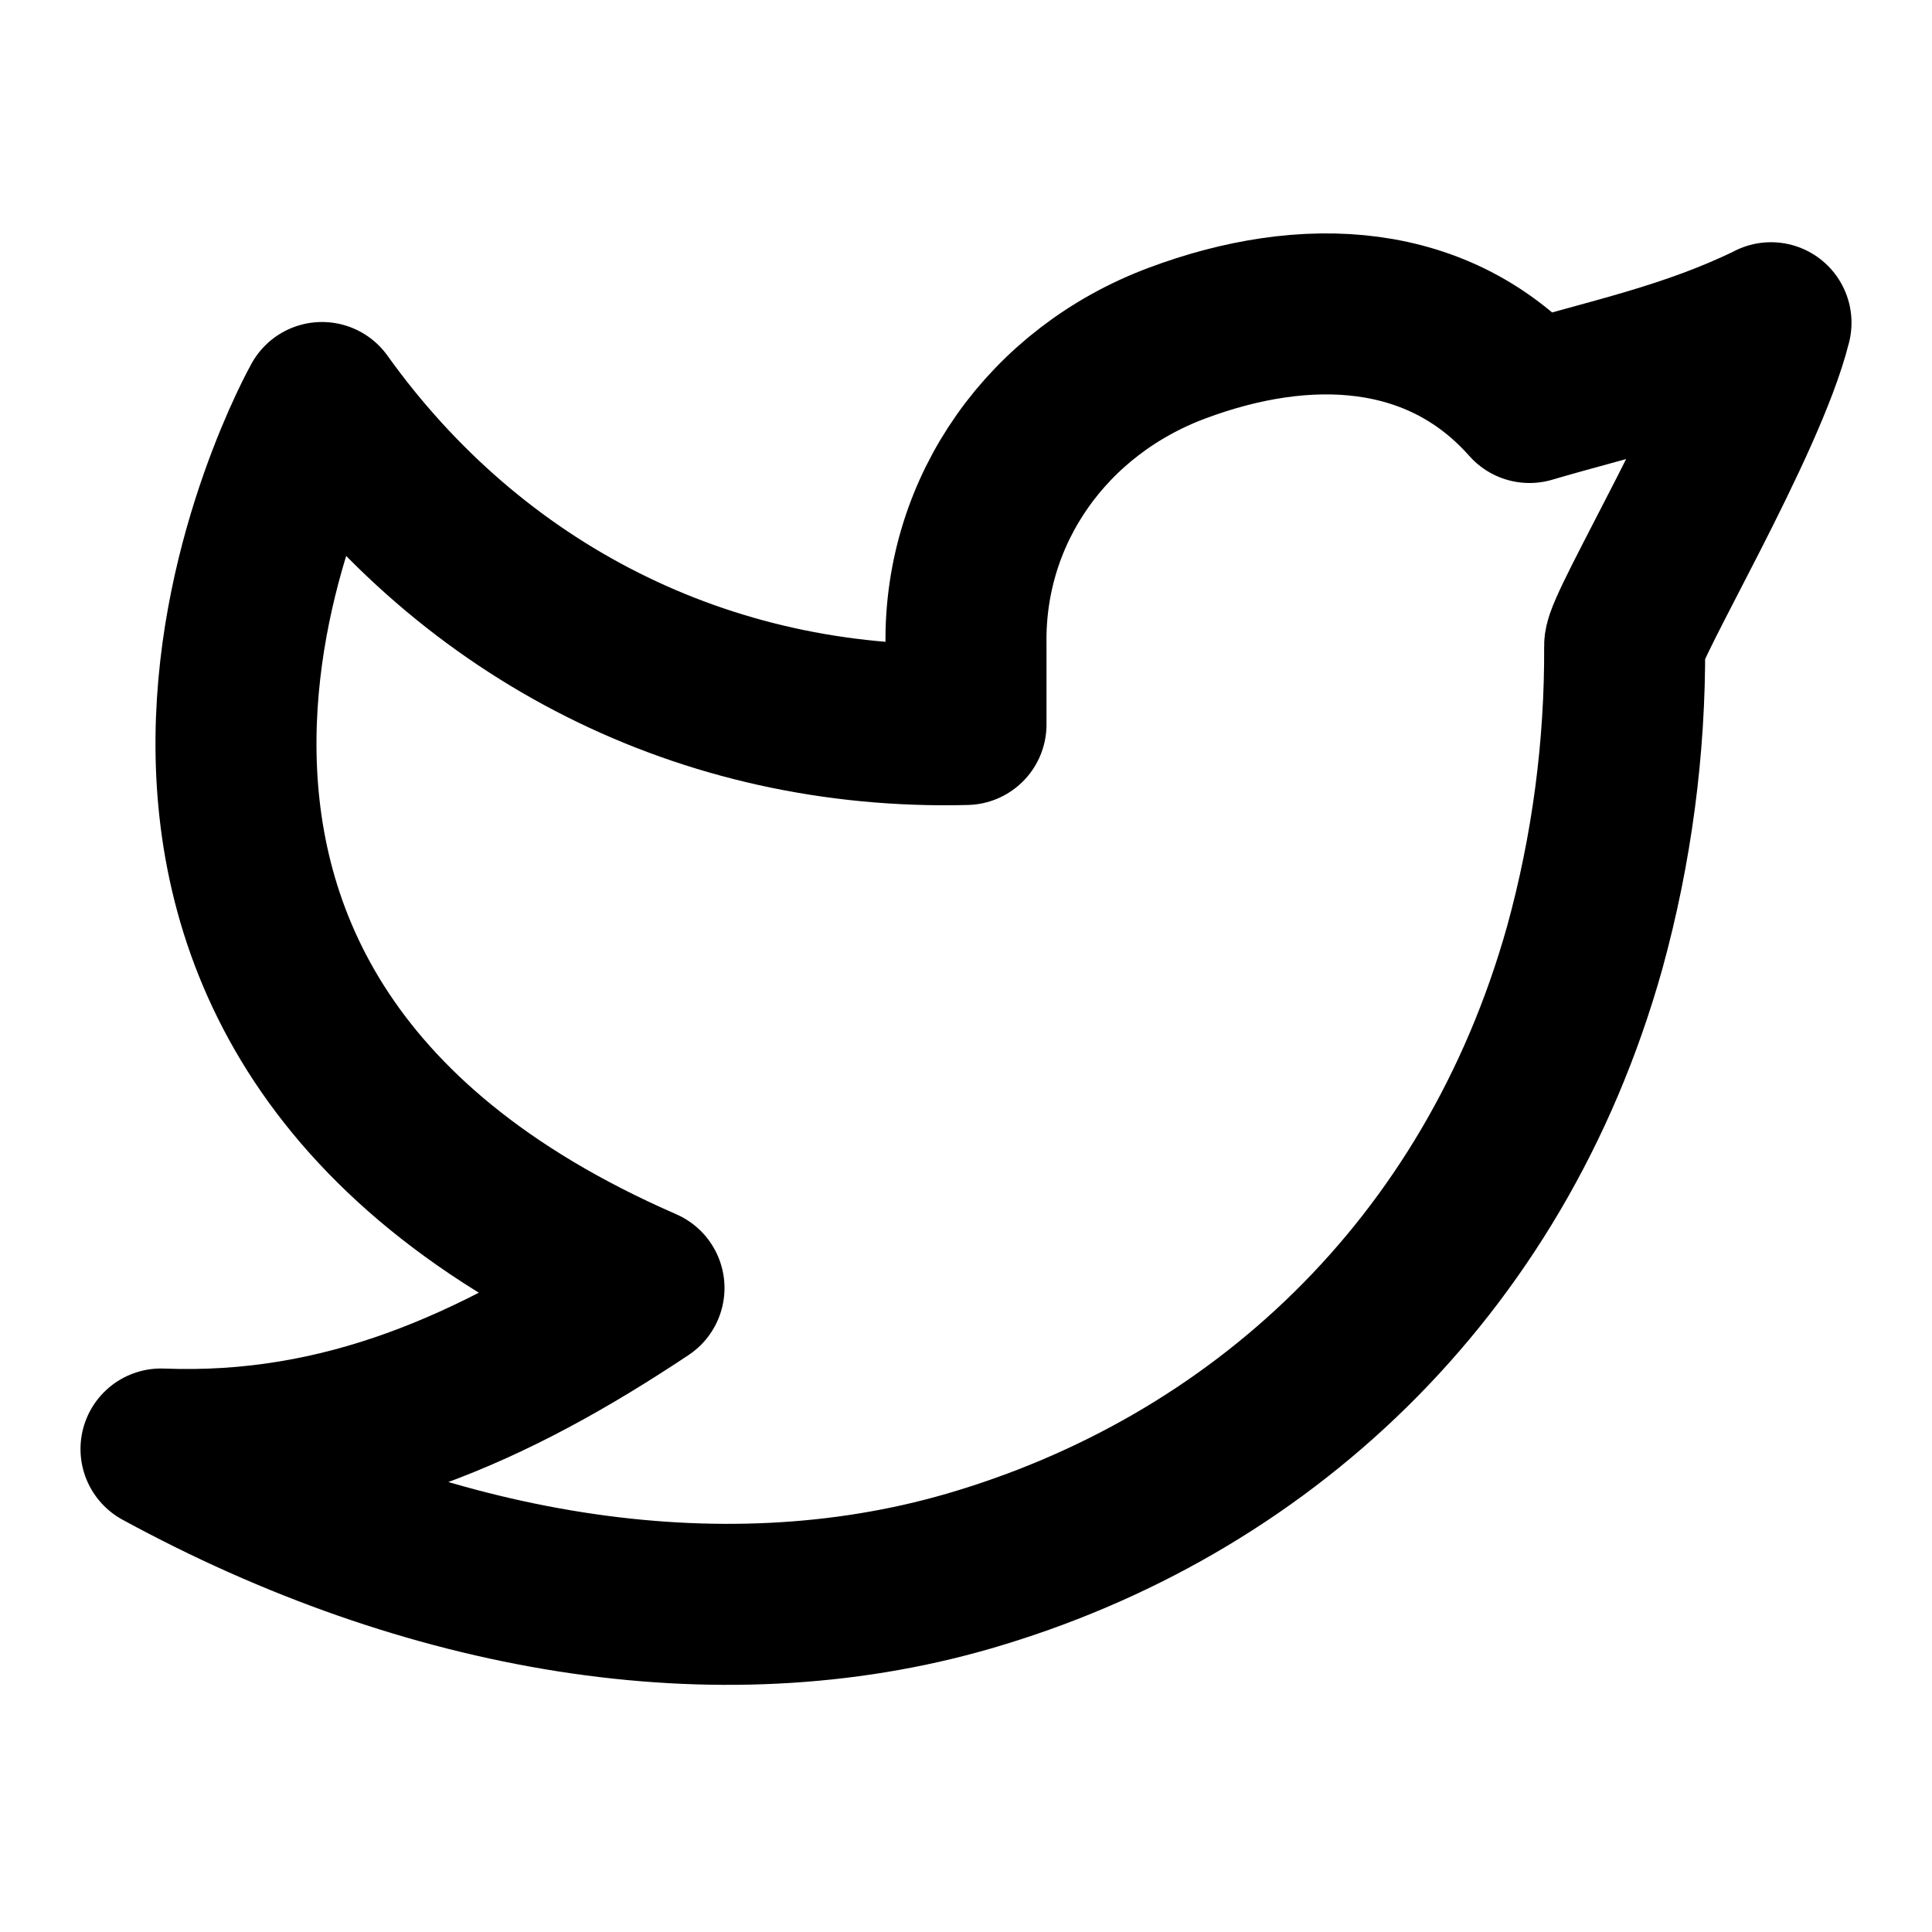
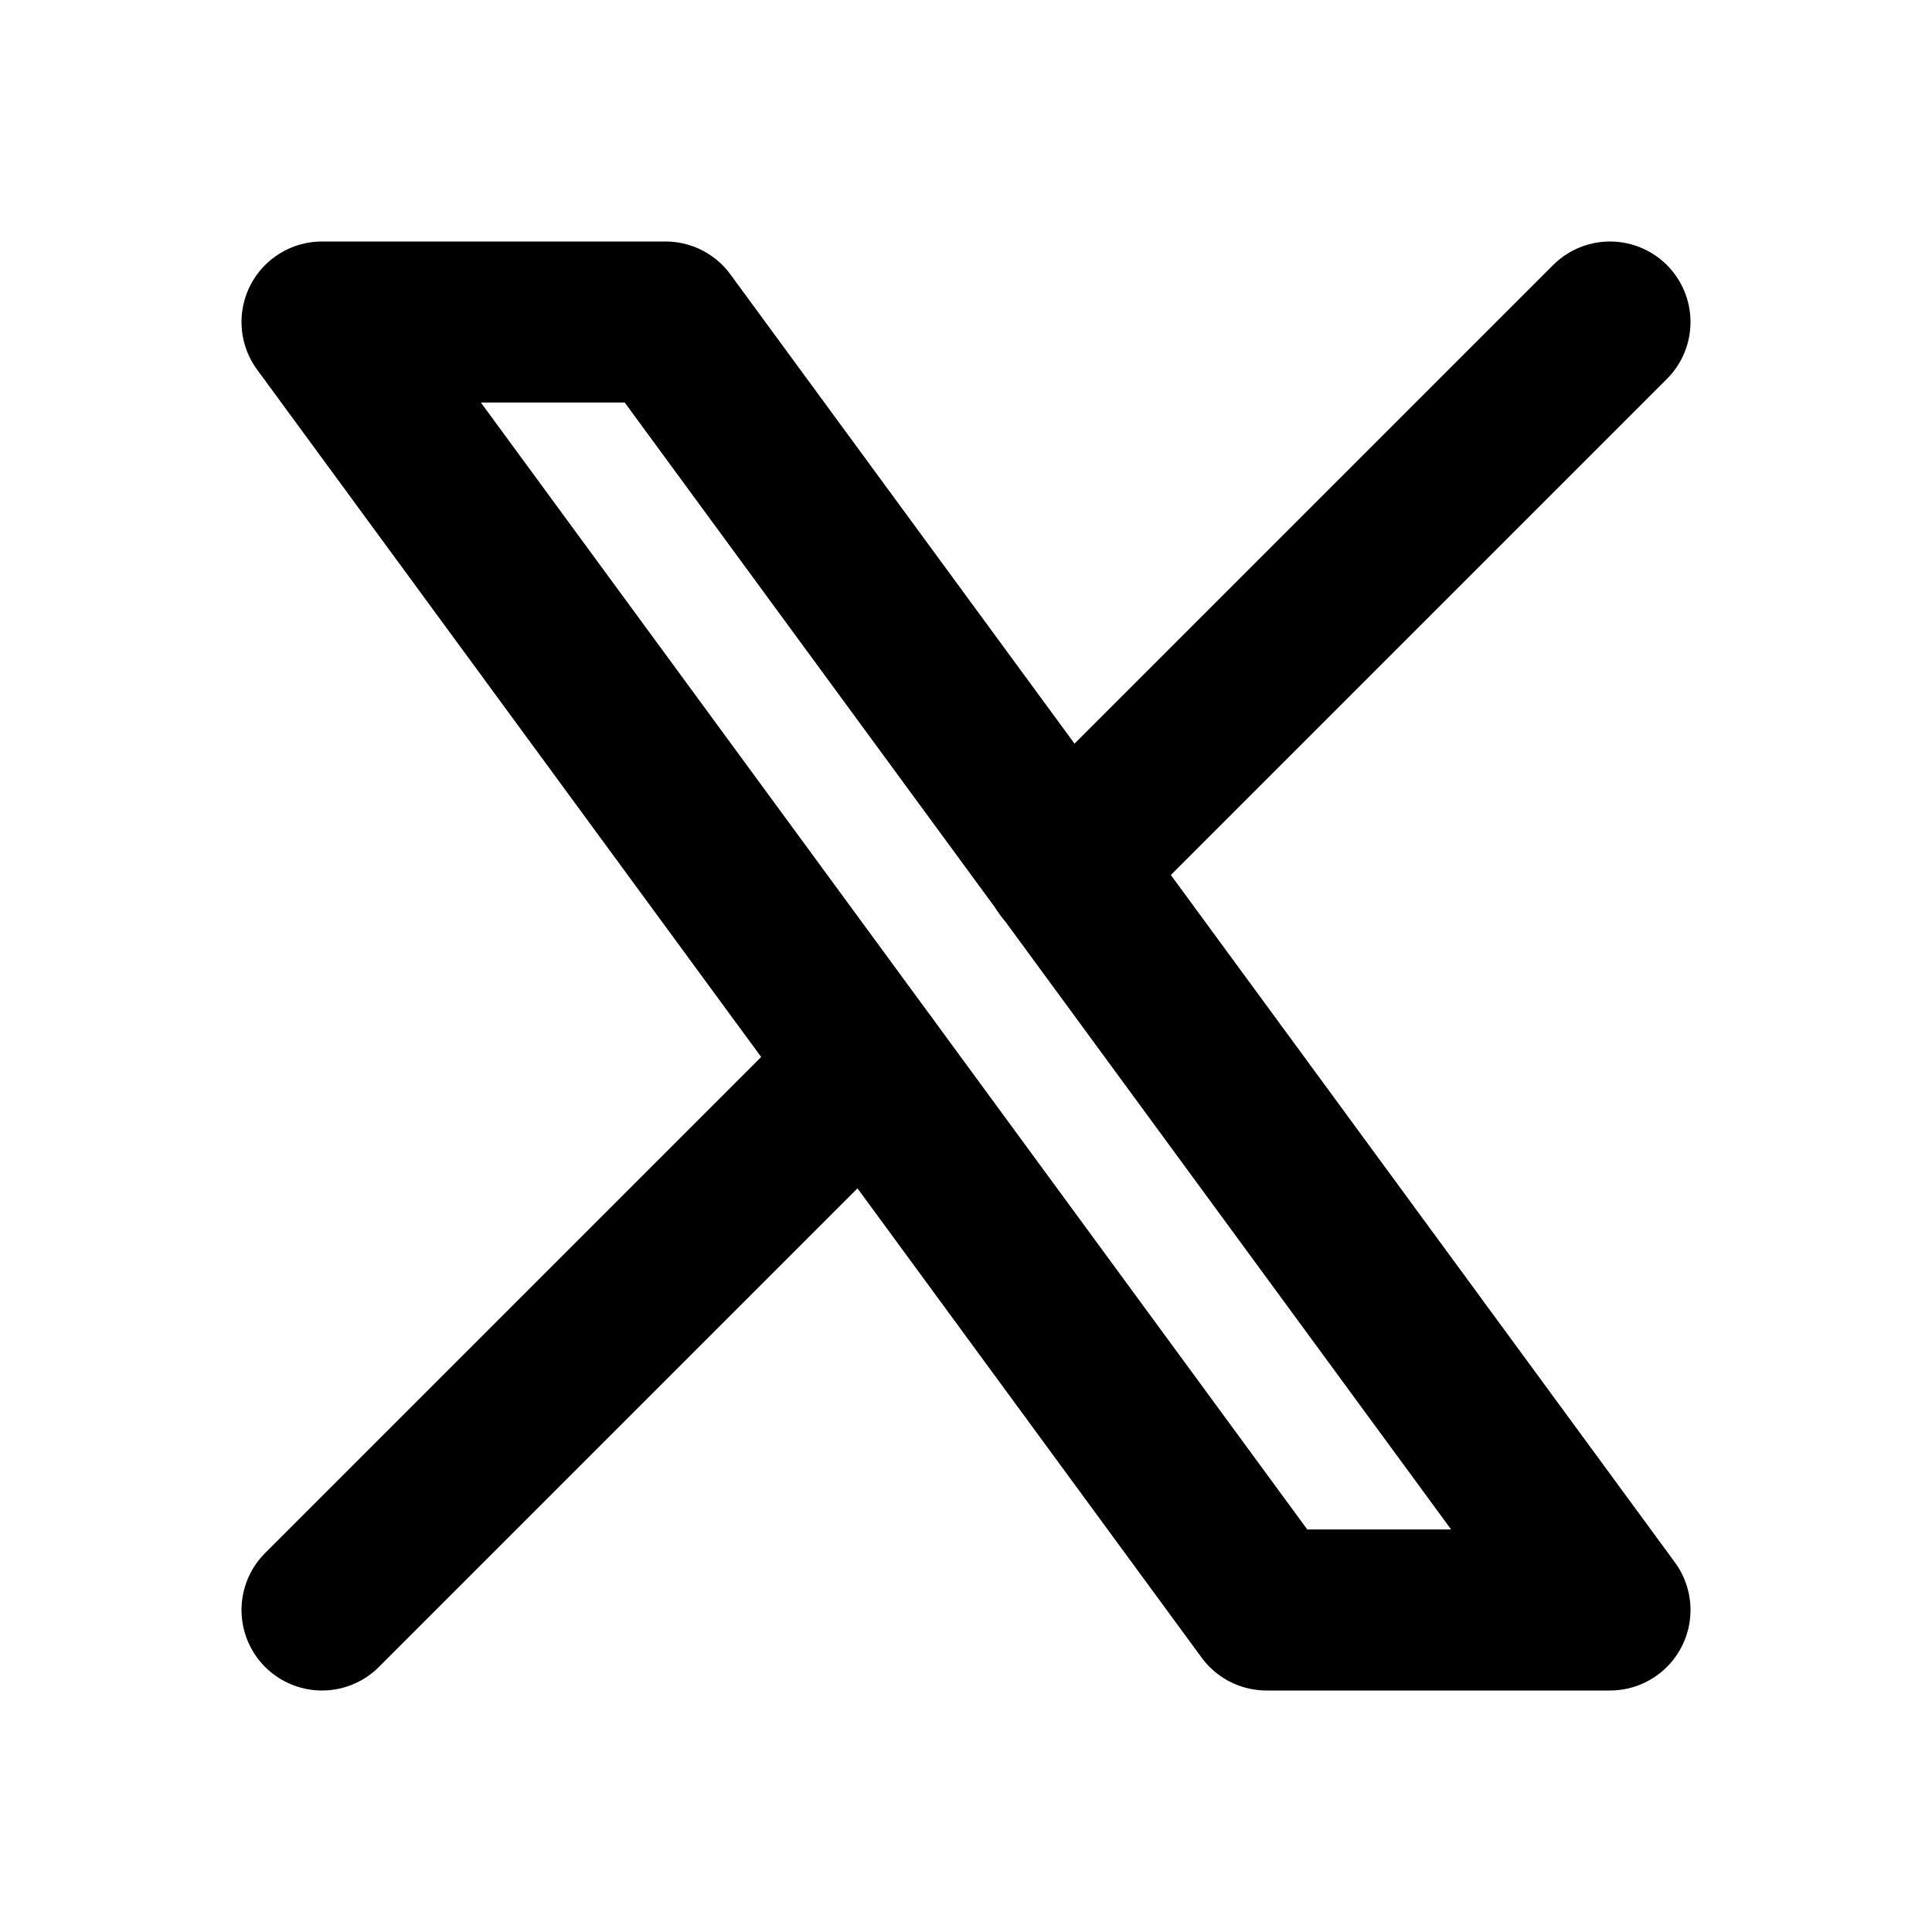
- <svg xmlns="http://www.w3.org/2000/svg" class="icon icon-tabler icon-tabler-brand-twitter" width="24" height="24" viewBox="0 0 24 24" stroke-width="2" stroke="currentColor" fill="none" stroke-linecap="round" stroke-linejoin="round">
+ <svg xmlns="http://www.w3.org/2000/svg" width="24" height="24" viewBox="0 0 24 24" fill="none" stroke="currentColor" stroke-width="2" stroke-linecap="round" stroke-linejoin="round" class="icon icon-tabler icons-tabler-outline icon-tabler-brand-x">
  <path stroke="none" d="M0 0h24v24H0z" fill="none" />
-   <path d="M22 4.01c-1 .49 -1.98 .689 -3 .99c-1.121 -1.265 -2.783 -1.335 -4.38 -.737s-2.643 2.06 -2.62 3.737v1c-3.245 .083 -6.135 -1.395 -8 -4c0 0 -4.182 7.433 4 11c-1.872 1.247 -3.739 2.088 -6 2c3.308 1.803 6.913 2.423 10.034 1.517c3.58 -1.04 6.522 -3.723 7.651 -7.742a13.84 13.84 0 0 0 .497 -3.753c-.002 -.249 1.51 -2.772 1.818 -4.013z" />
+   <path d="M4 4l11.733 16h4.267l-11.733 -16z" />
+   <path d="M4 20l6.768 -6.768m2.46 -2.46l6.772 -6.772" />
</svg>
